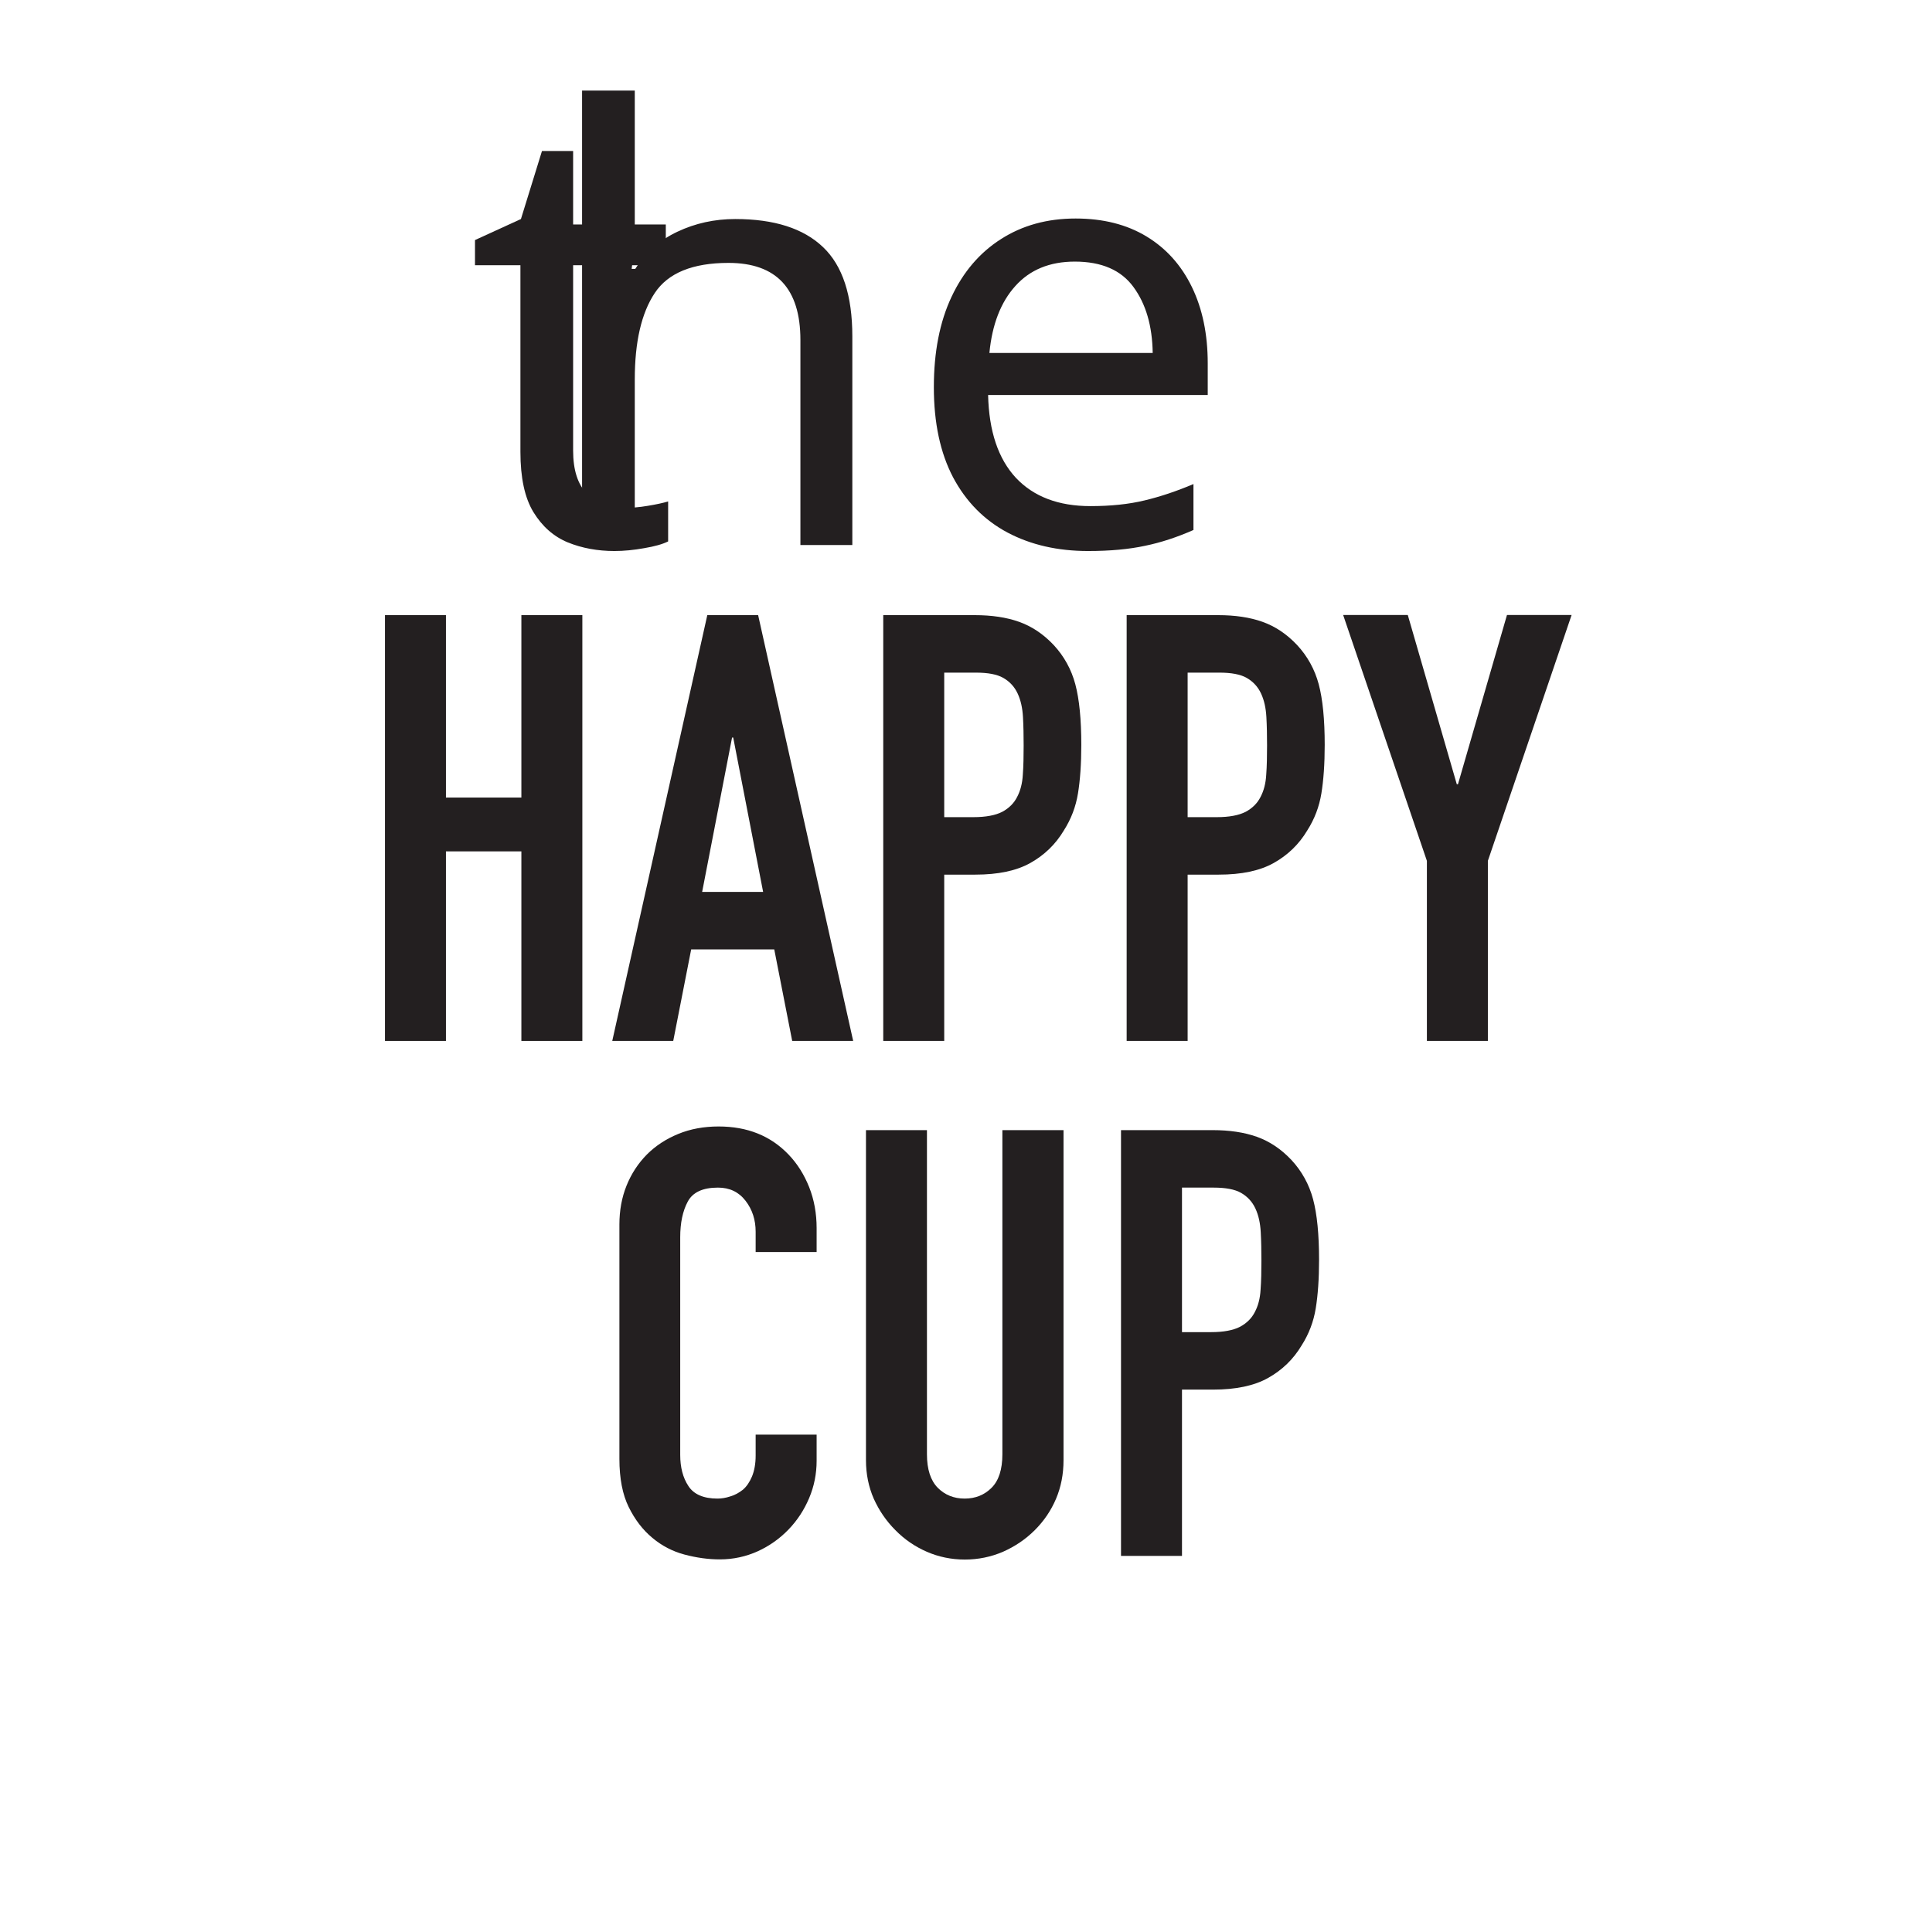
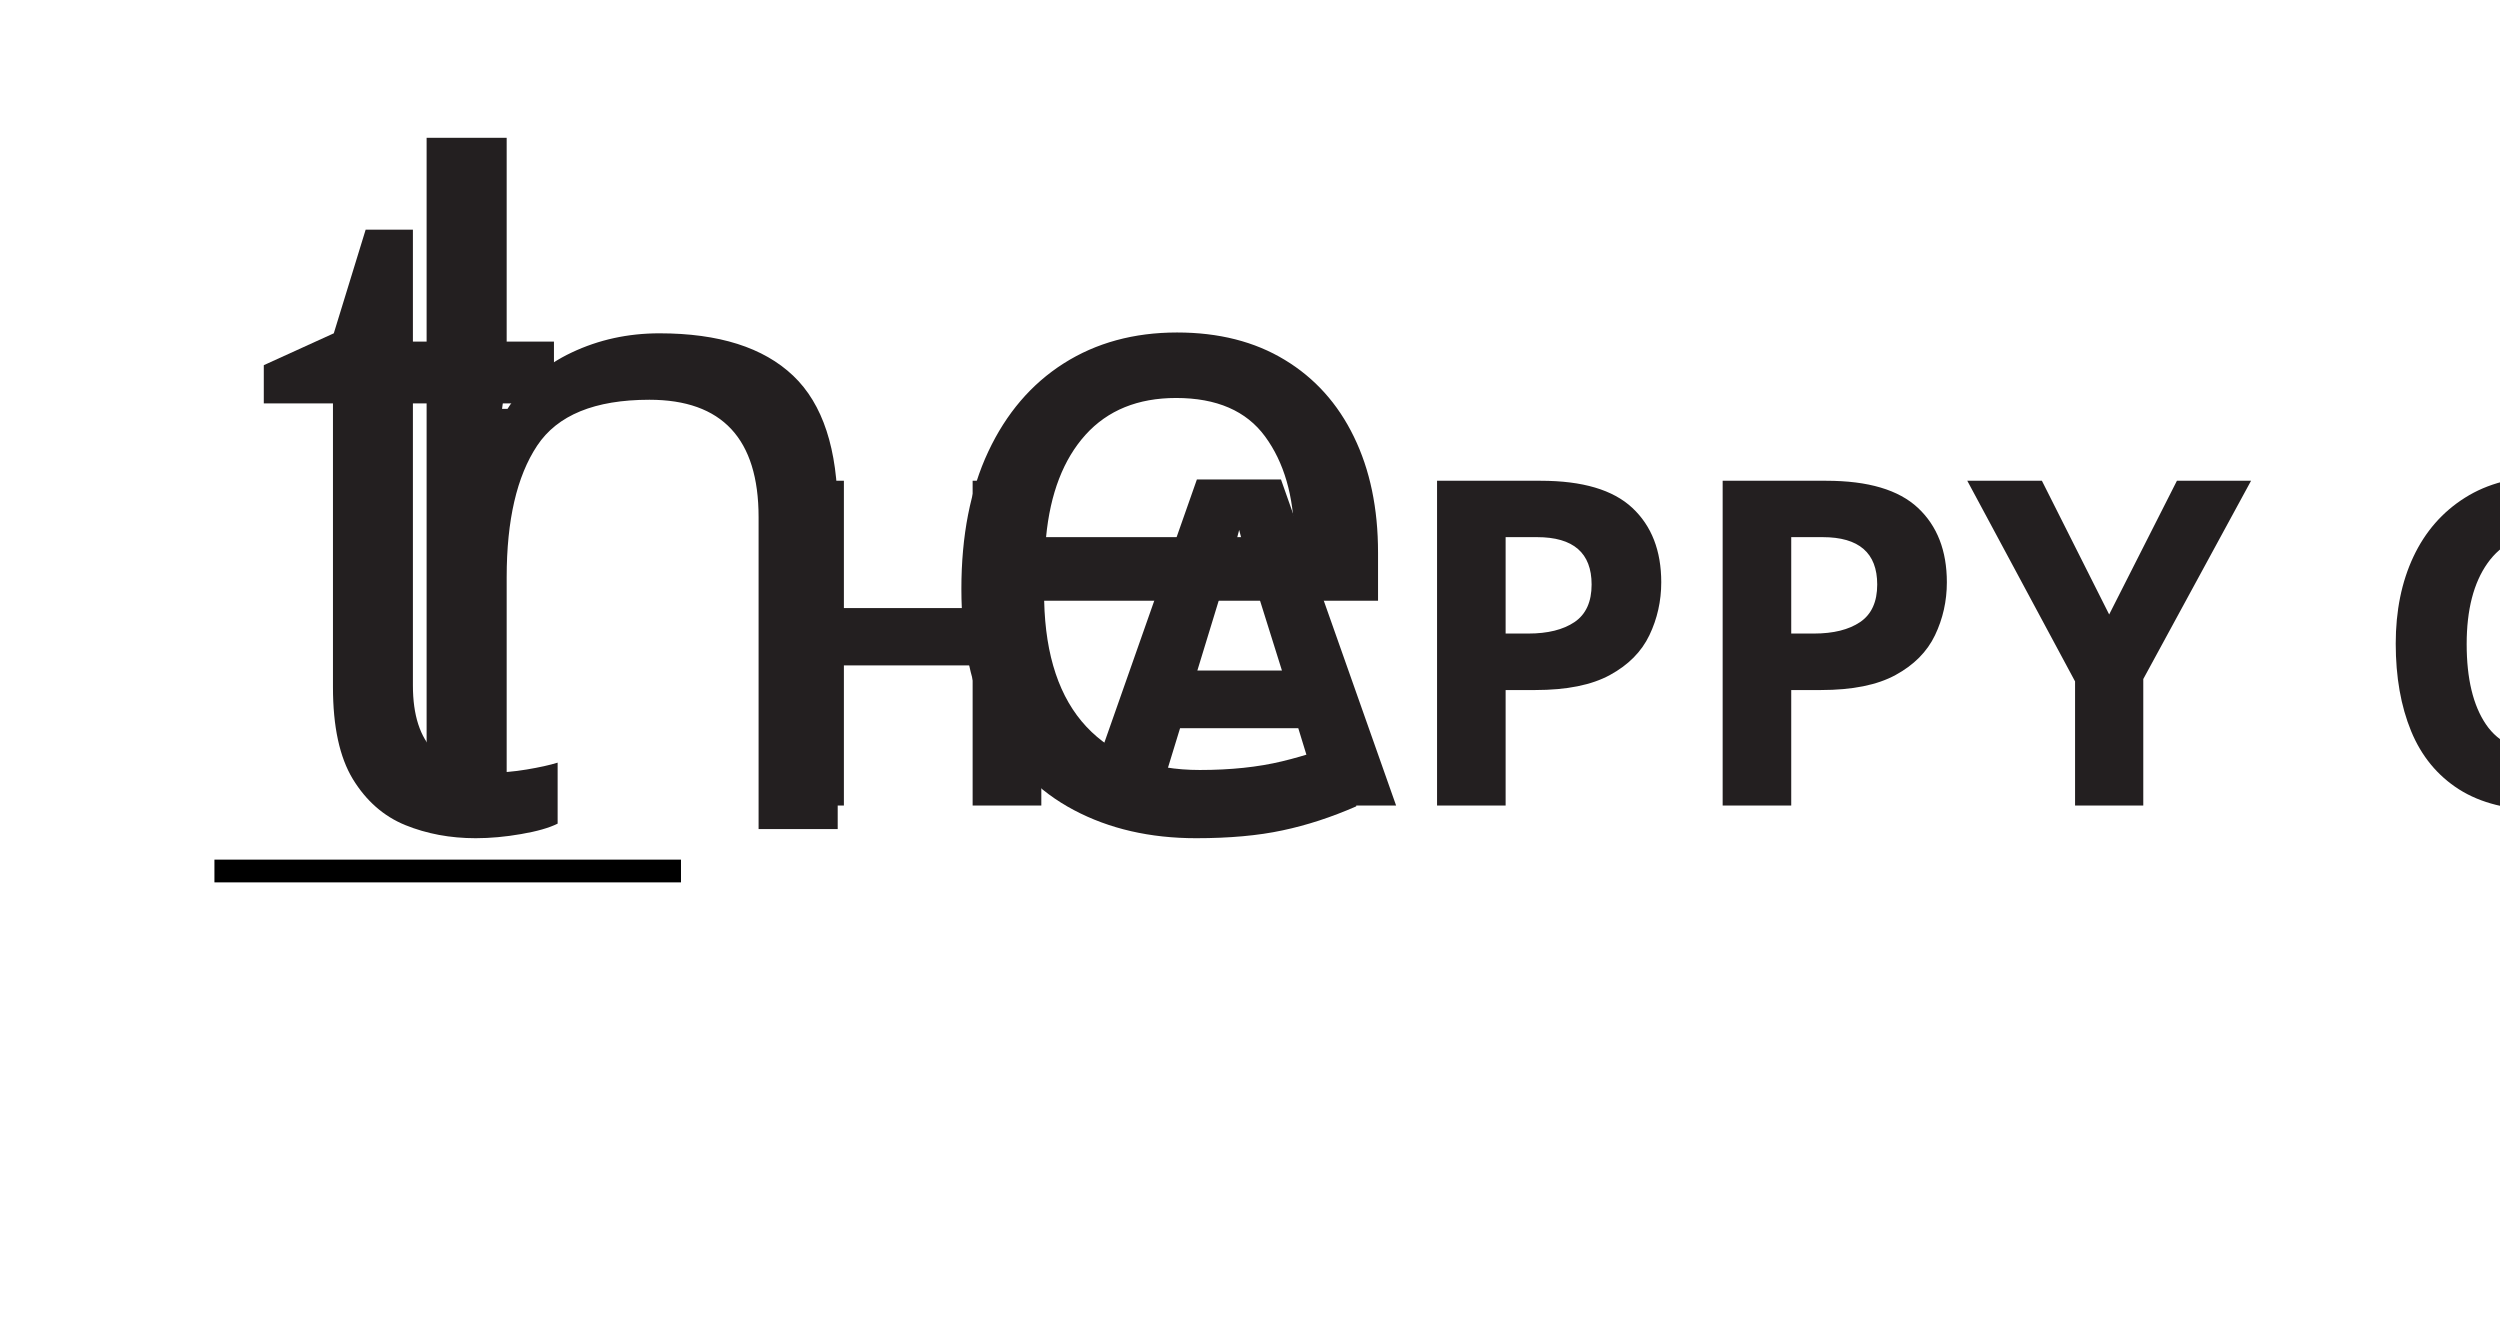
- <svg xmlns="http://www.w3.org/2000/svg" id="Layer_2" data-name="Layer 2" viewBox="0 0 116.15 116.3">
+ <svg xmlns="http://www.w3.org/2000/svg" id="Layer_2" data-name="Layer 2" viewBox="0 0 329.82 176.1">
  <defs>
    <style>
+       .cls-1 {
+         font-family: DINCondensed-Bold, 'DIN Condensed';
+         font-size: 60px;
+         font-weight: 700;
+       }
+ 
      .cls-1, .cls-2 {
        fill: #231f20;
      }

      .cls-2 {
        font-family: Audrielle-No1, 'Audrielle No 1';
-         font-size: 36px;
+         font-size: 120px;
      }

      .cls-3 {
        letter-spacing: -.01em;
      }
+ 
+       .cls-4 {
+         fill: none;
+         stroke: #000;
+         stroke-miterlimit: 10;
+         stroke-width: 3px;
+       }
    </style>
  </defs>
  <g id="Layer_1-2" data-name="Layer 1">
    <g>
-       <text class="cls-2" transform="translate(28.01 32.81)">
+       <text class="cls-2" transform="translate(32.88 109.38)">
        <tspan class="cls-3" x="0" y="0">t</tspan>
-         <tspan x="3.96" y="0">he</tspan>
+         <tspan x="13.2" y="0">he</tspan>
      </text>
-       <g>
-         <path class="cls-1" d="M23.17,62.66v-25.63h3.67v10.98h4.54v-10.98h3.67v25.63h-3.67v-11.41h-4.54v11.41h-3.67Z" />
-         <path class="cls-1" d="M36.85,62.66l5.72-25.63h3.06l5.72,25.63h-3.67l-1.08-5.51h-5l-1.08,5.51h-3.67ZM45.93,53.69l-1.8-9.29h-.07l-1.8,9.29h3.67Z" />
-         <path class="cls-1" d="M53.16,62.66v-25.63h5.51c1.01,0,1.9.13,2.66.4s1.46.73,2.09,1.4c.62.67,1.06,1.46,1.3,2.36.24.9.36,2.12.36,3.65,0,1.15-.07,2.12-.2,2.92s-.41,1.54-.85,2.23c-.5.84-1.18,1.49-2.02,1.96-.84.47-1.94.7-3.31.7h-1.87v10.01h-3.67ZM56.83,40.48v8.71h1.76c.74,0,1.32-.11,1.73-.32.41-.22.71-.52.9-.9.19-.36.31-.8.34-1.33.04-.53.05-1.12.05-1.76,0-.6-.01-1.17-.04-1.71s-.13-1.01-.32-1.42c-.19-.41-.48-.72-.86-.94-.38-.22-.94-.32-1.66-.32h-1.91Z" />
-         <path class="cls-1" d="M67.81,62.66v-25.63h5.51c1.01,0,1.9.13,2.66.4s1.46.73,2.09,1.4c.62.67,1.06,1.46,1.3,2.36.24.9.36,2.12.36,3.65,0,1.15-.07,2.12-.2,2.92s-.41,1.54-.85,2.23c-.5.84-1.18,1.49-2.02,1.96-.84.47-1.94.7-3.31.7h-1.87v10.01h-3.67ZM71.48,40.48v8.71h1.76c.74,0,1.32-.11,1.73-.32.41-.22.71-.52.9-.9.19-.36.31-.8.34-1.33.04-.53.05-1.12.05-1.76,0-.6-.01-1.17-.04-1.71s-.13-1.01-.32-1.42c-.19-.41-.48-.72-.86-.94-.38-.22-.94-.32-1.66-.32h-1.91Z" />
-         <path class="cls-1" d="M85.88,62.66v-10.84l-5.04-14.8h3.89l2.95,10.19h.07l2.95-10.19h3.89l-5.04,14.8v10.84h-3.67Z" />
-         <path class="cls-1" d="M49.15,86.35v1.58c0,.79-.15,1.54-.45,2.25-.3.71-.71,1.34-1.24,1.89-.53.55-1.15.99-1.85,1.31-.71.32-1.47.49-2.29.49-.7,0-1.4-.1-2.12-.29-.72-.19-1.37-.53-1.94-1.01-.58-.48-1.05-1.1-1.42-1.85s-.56-1.72-.56-2.9v-14.11c0-.84.14-1.62.43-2.34.29-.72.7-1.34,1.22-1.87.53-.53,1.16-.94,1.89-1.24.73-.3,1.54-.45,2.43-.45,1.73,0,3.13.56,4.21,1.69.53.55.94,1.21,1.24,1.96.3.76.45,1.58.45,2.47v1.44h-3.67v-1.22c0-.72-.2-1.34-.61-1.87-.41-.53-.96-.79-1.66-.79-.91,0-1.52.28-1.82.85-.3.56-.45,1.28-.45,2.14v13.1c0,.74.16,1.37.49,1.87.32.5.91.76,1.75.76.24,0,.5-.04.77-.13.28-.08.53-.22.77-.41.22-.19.4-.46.54-.79.14-.34.22-.76.22-1.26v-1.26h3.67Z" />
-         <path class="cls-1" d="M64.01,68.03v19.87c0,.84-.15,1.61-.45,2.32-.3.71-.73,1.34-1.28,1.89s-1.19.98-1.91,1.3c-.72.31-1.49.47-2.3.47s-1.58-.16-2.29-.47-1.34-.74-1.89-1.3c-.55-.55-.98-1.18-1.3-1.89-.31-.71-.47-1.48-.47-2.32v-19.87h3.67v19.51c0,.91.22,1.58.65,2.02.43.43.97.65,1.62.65s1.19-.22,1.62-.65.65-1.1.65-2.02v-19.51h3.67Z" />
-         <path class="cls-1" d="M67.47,93.66v-25.63h5.51c1.01,0,1.9.13,2.66.4s1.46.73,2.09,1.4c.62.67,1.06,1.46,1.3,2.36.24.9.36,2.12.36,3.65,0,1.15-.07,2.12-.2,2.92s-.41,1.54-.85,2.23c-.5.84-1.18,1.49-2.02,1.96-.84.47-1.94.7-3.31.7h-1.87v10.01h-3.67ZM71.14,71.48v8.71h1.76c.74,0,1.32-.11,1.73-.32.41-.22.71-.52.9-.9.19-.36.31-.8.34-1.33.04-.53.05-1.12.05-1.76,0-.6-.01-1.17-.04-1.71s-.13-1.01-.32-1.42c-.19-.41-.48-.72-.86-.94-.38-.22-.94-.32-1.66-.32h-1.91Z" />
-       </g>
+       <text class="cls-1" transform="translate(96.88 106.27)">
+         <tspan x="0" y="0">HAPPY CUP</tspan>
+       </text>
+       <line class="cls-4" x1="28.29" y1="114.91" x2="89.84" y2="114.91" />
    </g>
  </g>
</svg>
